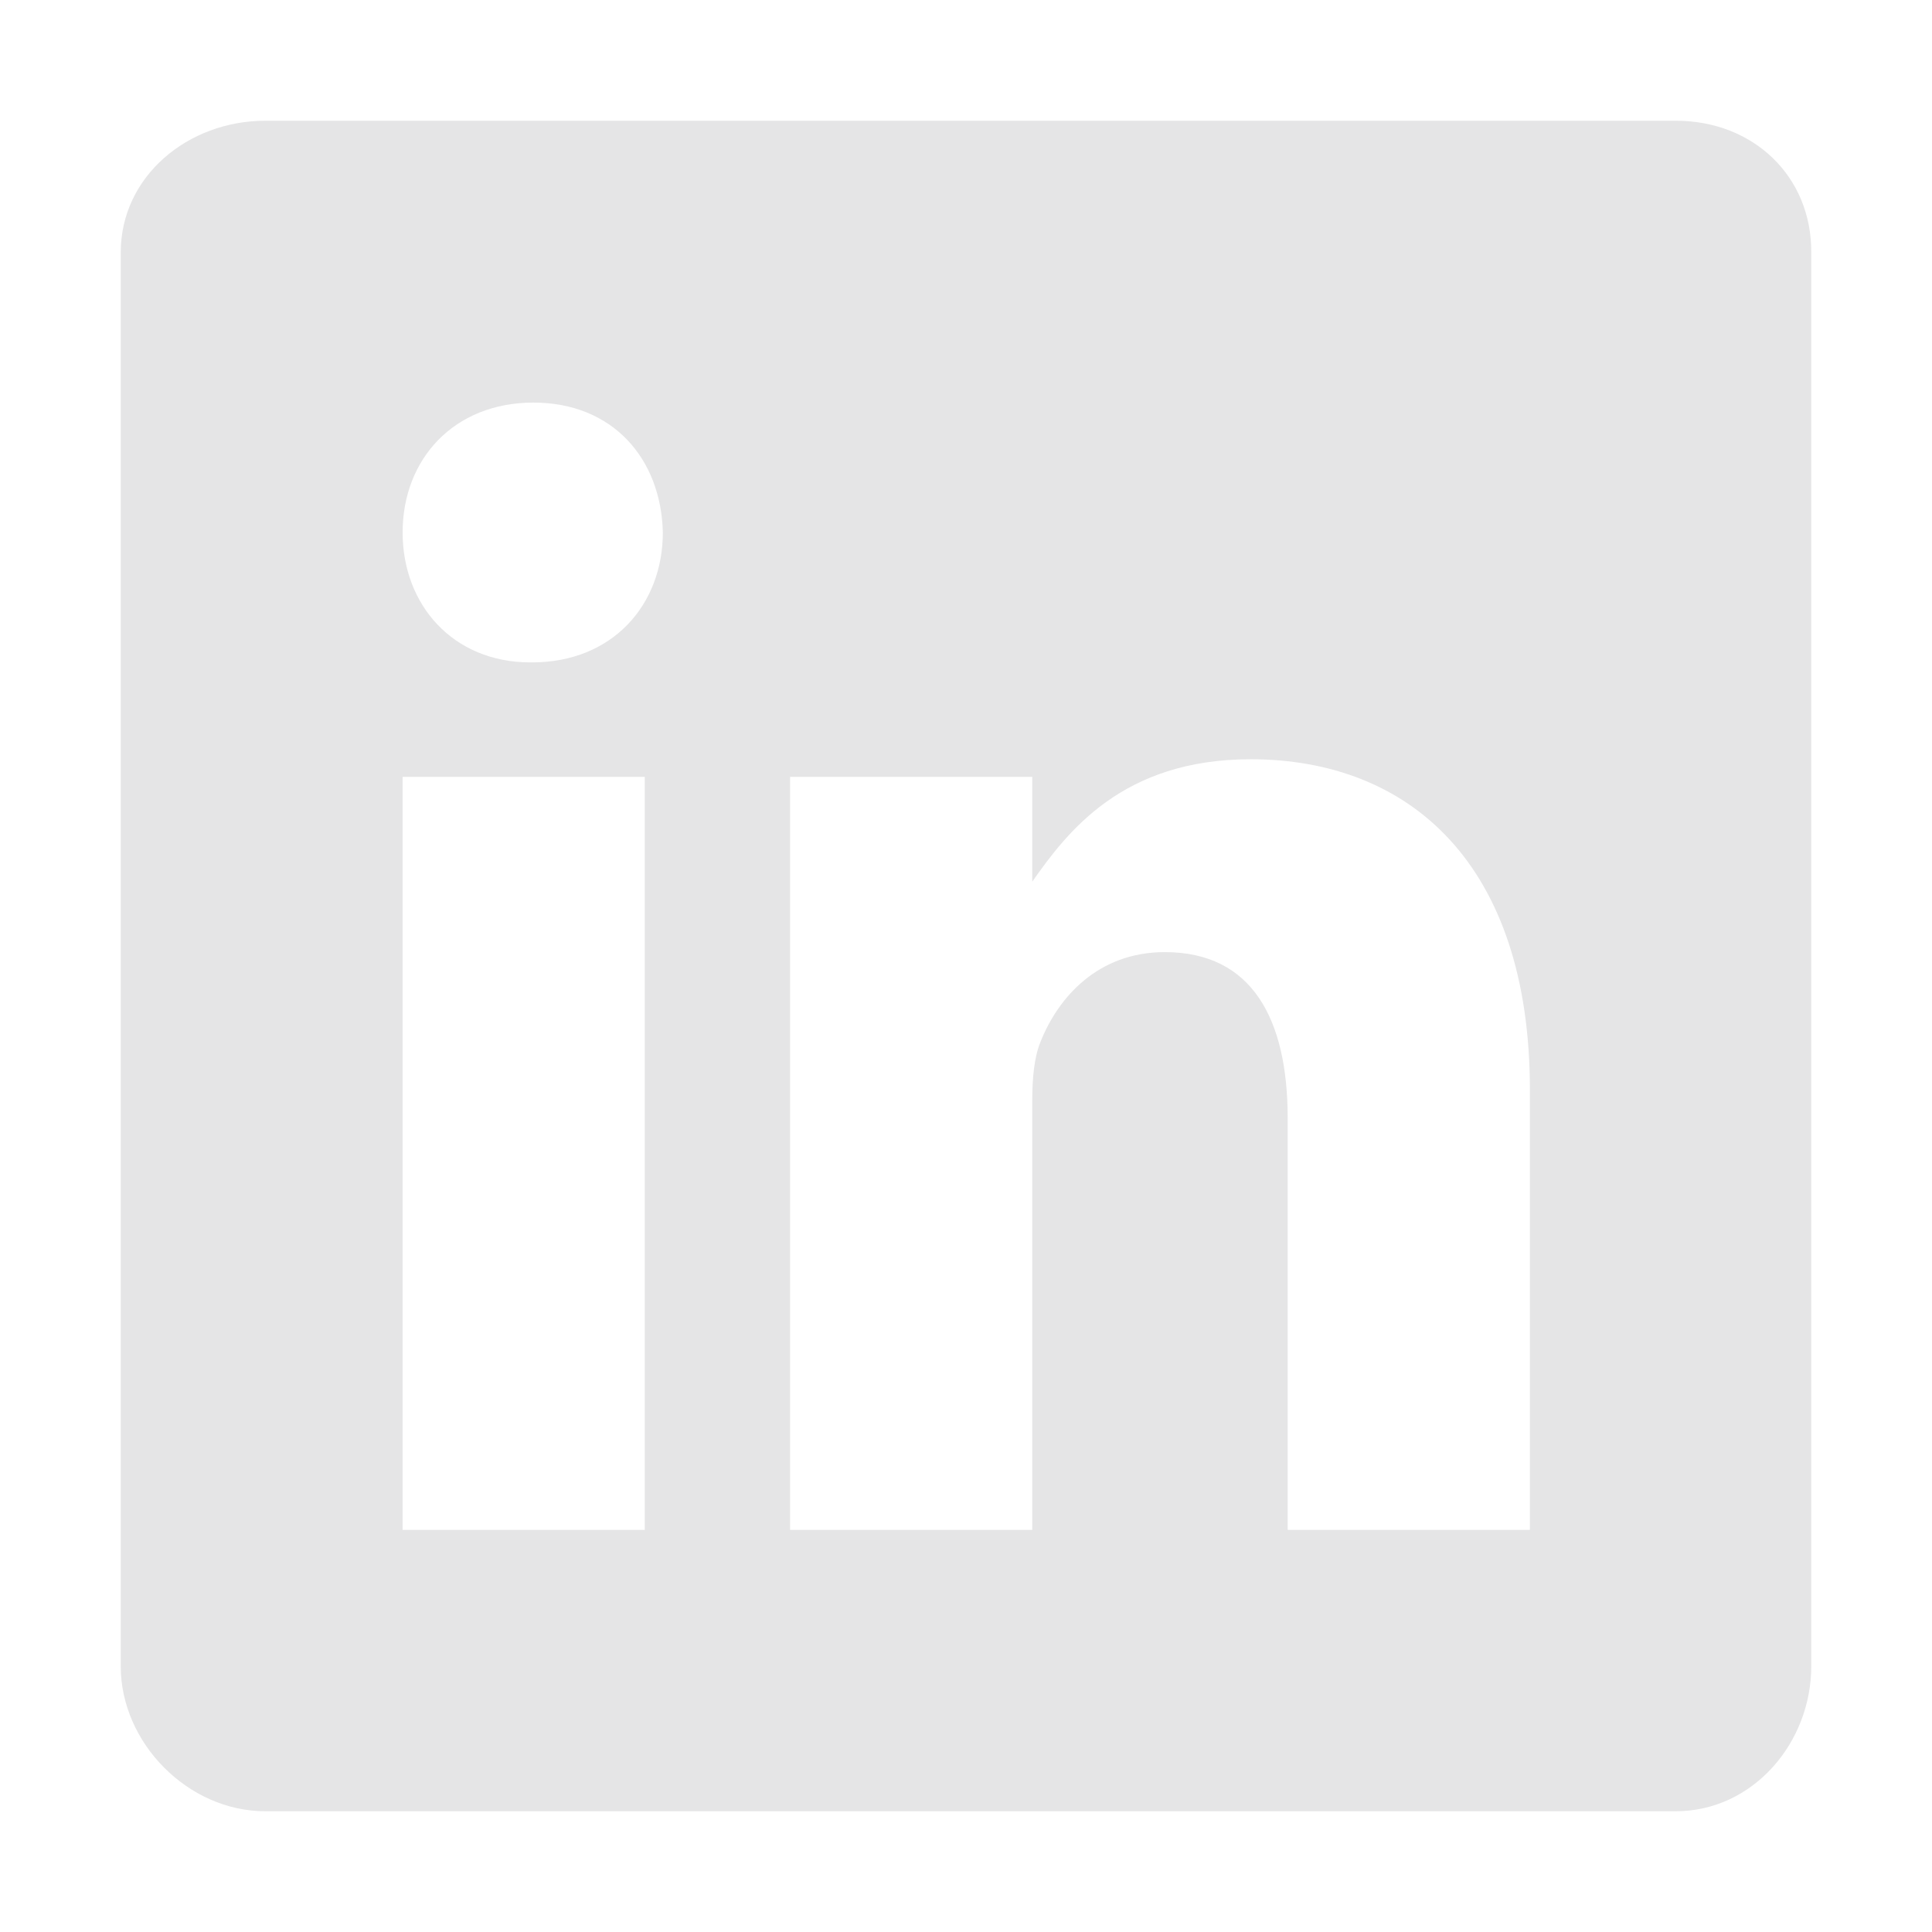
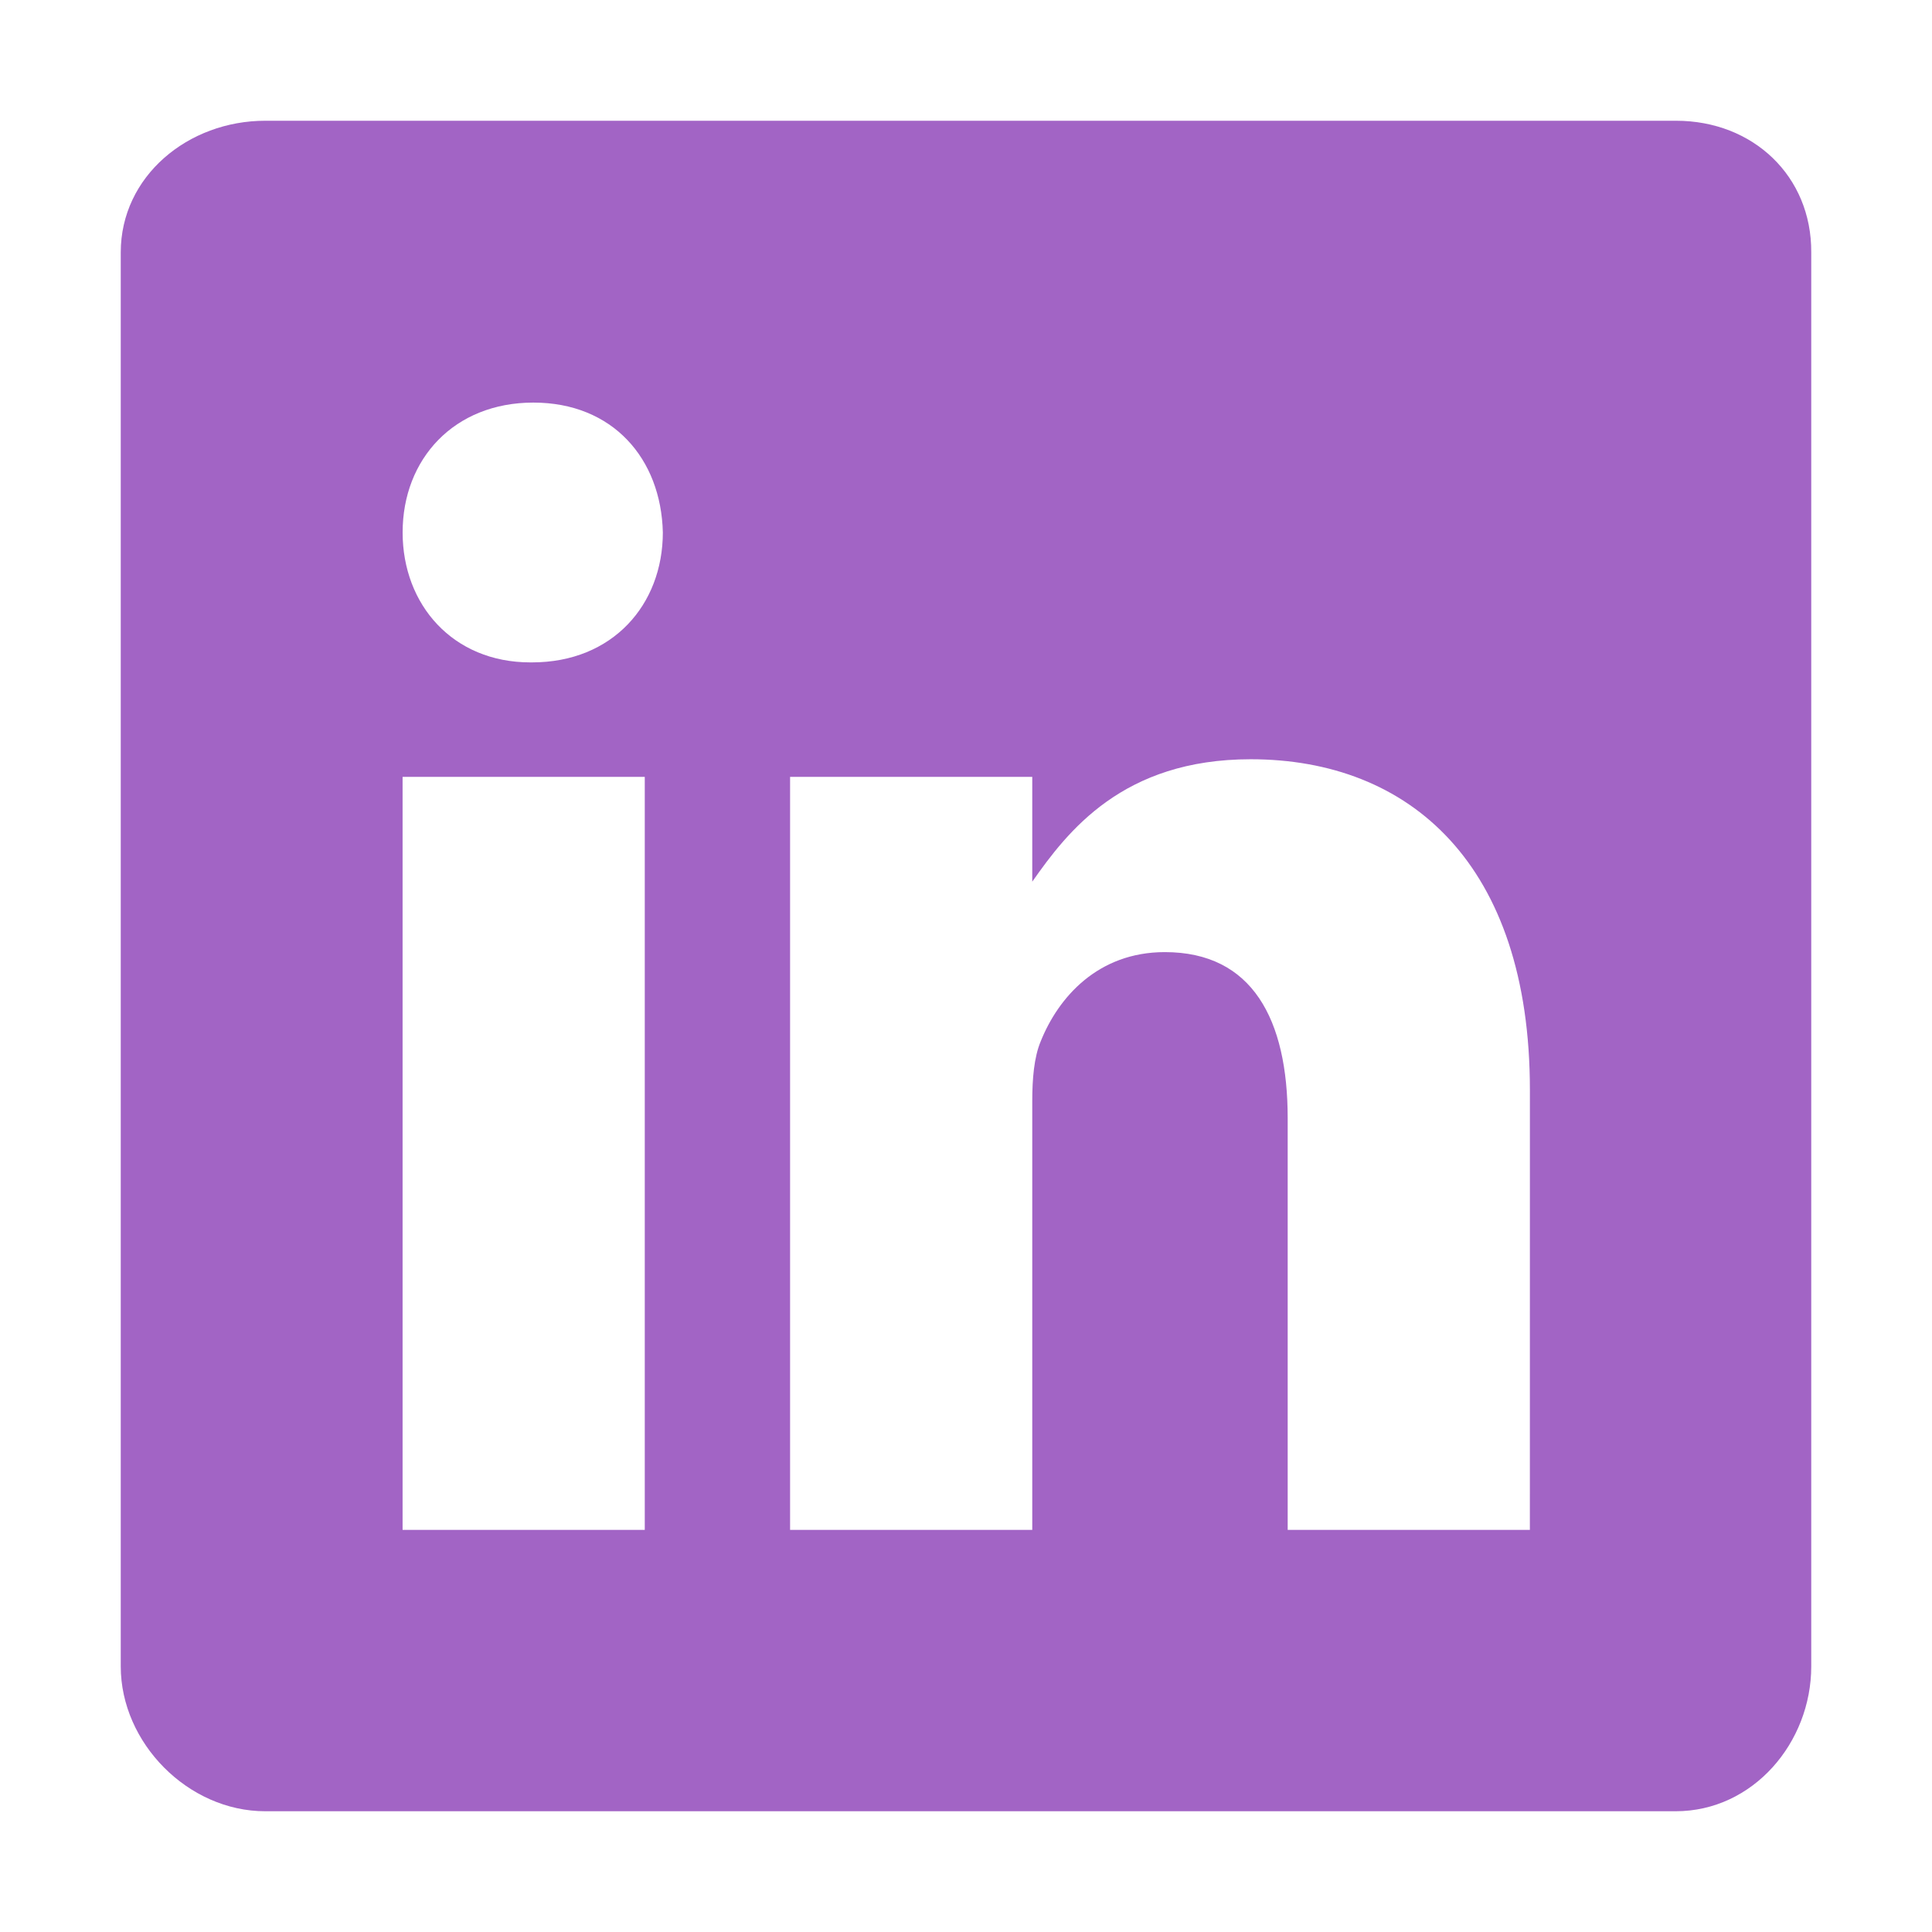
<svg xmlns="http://www.w3.org/2000/svg" fill="#e5e5e6" viewBox="0 0 512 512">
-   <path d="M444.17,32H70.28C49.85,32,32,46.7,32,66.89V441.61C32,461.91,49.85,480,70.28,480H444.06C464.6,480,480,461.79,480,441.61V66.89C480.12,46.7,464.6,32,444.17,32ZM170.87,405.43H106.69V205.88h64.18ZM141,175.54h-.46c-20.54,0-33.84-15.29-33.84-34.43,0-19.49,13.65-34.42,34.65-34.42s33.85,14.82,34.31,34.42C175.65,160.25,162.35,175.54,141,175.54ZM405.43,405.43H341.25V296.32c0-26.14-9.34-44-32.56-44-17.74,0-28.24,12-32.91,23.69-1.75,4.2-2.22,9.92-2.22,15.76V405.43H209.38V205.88h64.18v27.77c9.34-13.3,23.93-32.44,57.88-32.44,42.13,0,74,27.77,74,87.64Z" />
+   <path d="M444.17,32H70.28C49.85,32,32,46.7,32,66.89V441.61C32,461.91,49.85,480,70.28,480H444.06C464.6,480,480,461.79,480,441.61V66.89C480.12,46.7,464.6,32,444.17,32ZM170.87,405.43H106.69V205.88h64.18ZM141,175.54h-.46c-20.54,0-33.84-15.29-33.84-34.43,0-19.49,13.65-34.42,34.65-34.42s33.85,14.82,34.31,34.42C175.65,160.25,162.35,175.54,141,175.54ZM405.43,405.43H341.25V296.32c0-26.14-9.34-44-32.56-44-17.74,0-28.24,12-32.91,23.69-1.75,4.2-2.22,9.92-2.22,15.76V405.43H209.38V205.88h64.18v27.77c9.34-13.3,23.93-32.44,57.88-32.44,42.13,0,74,27.77,74,87.64Z" fill="#a264c5" />
</svg>
